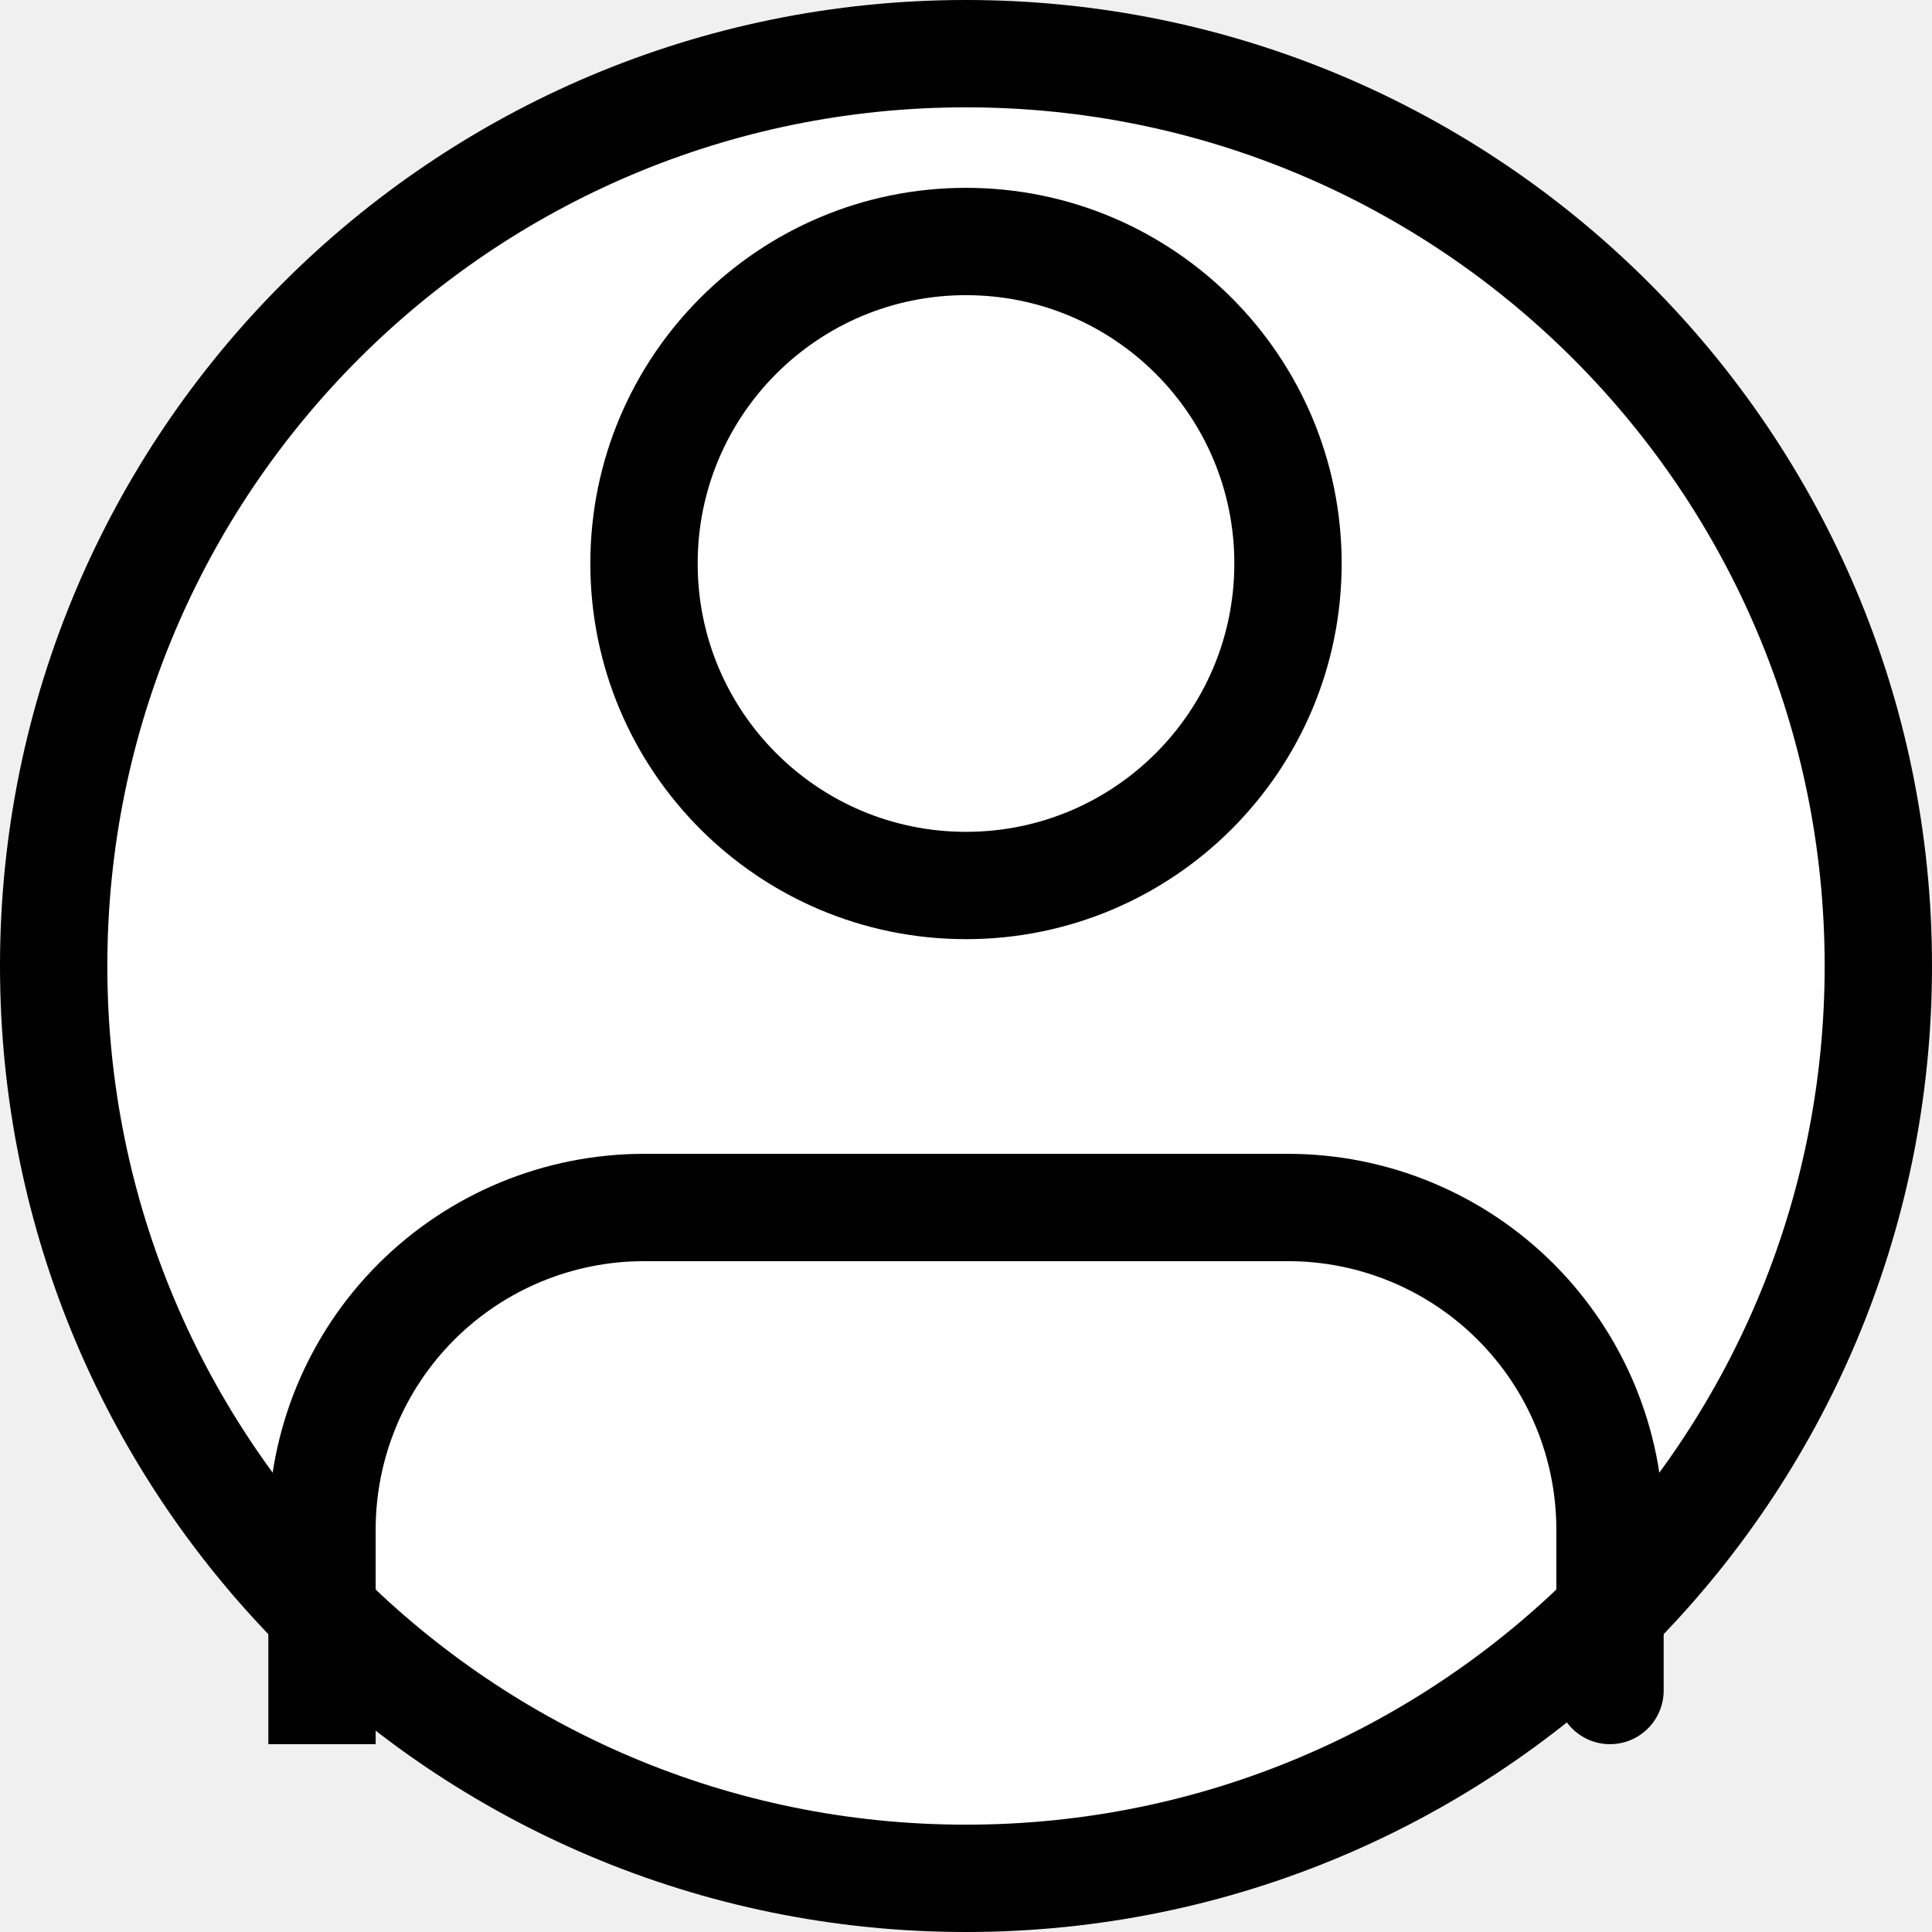
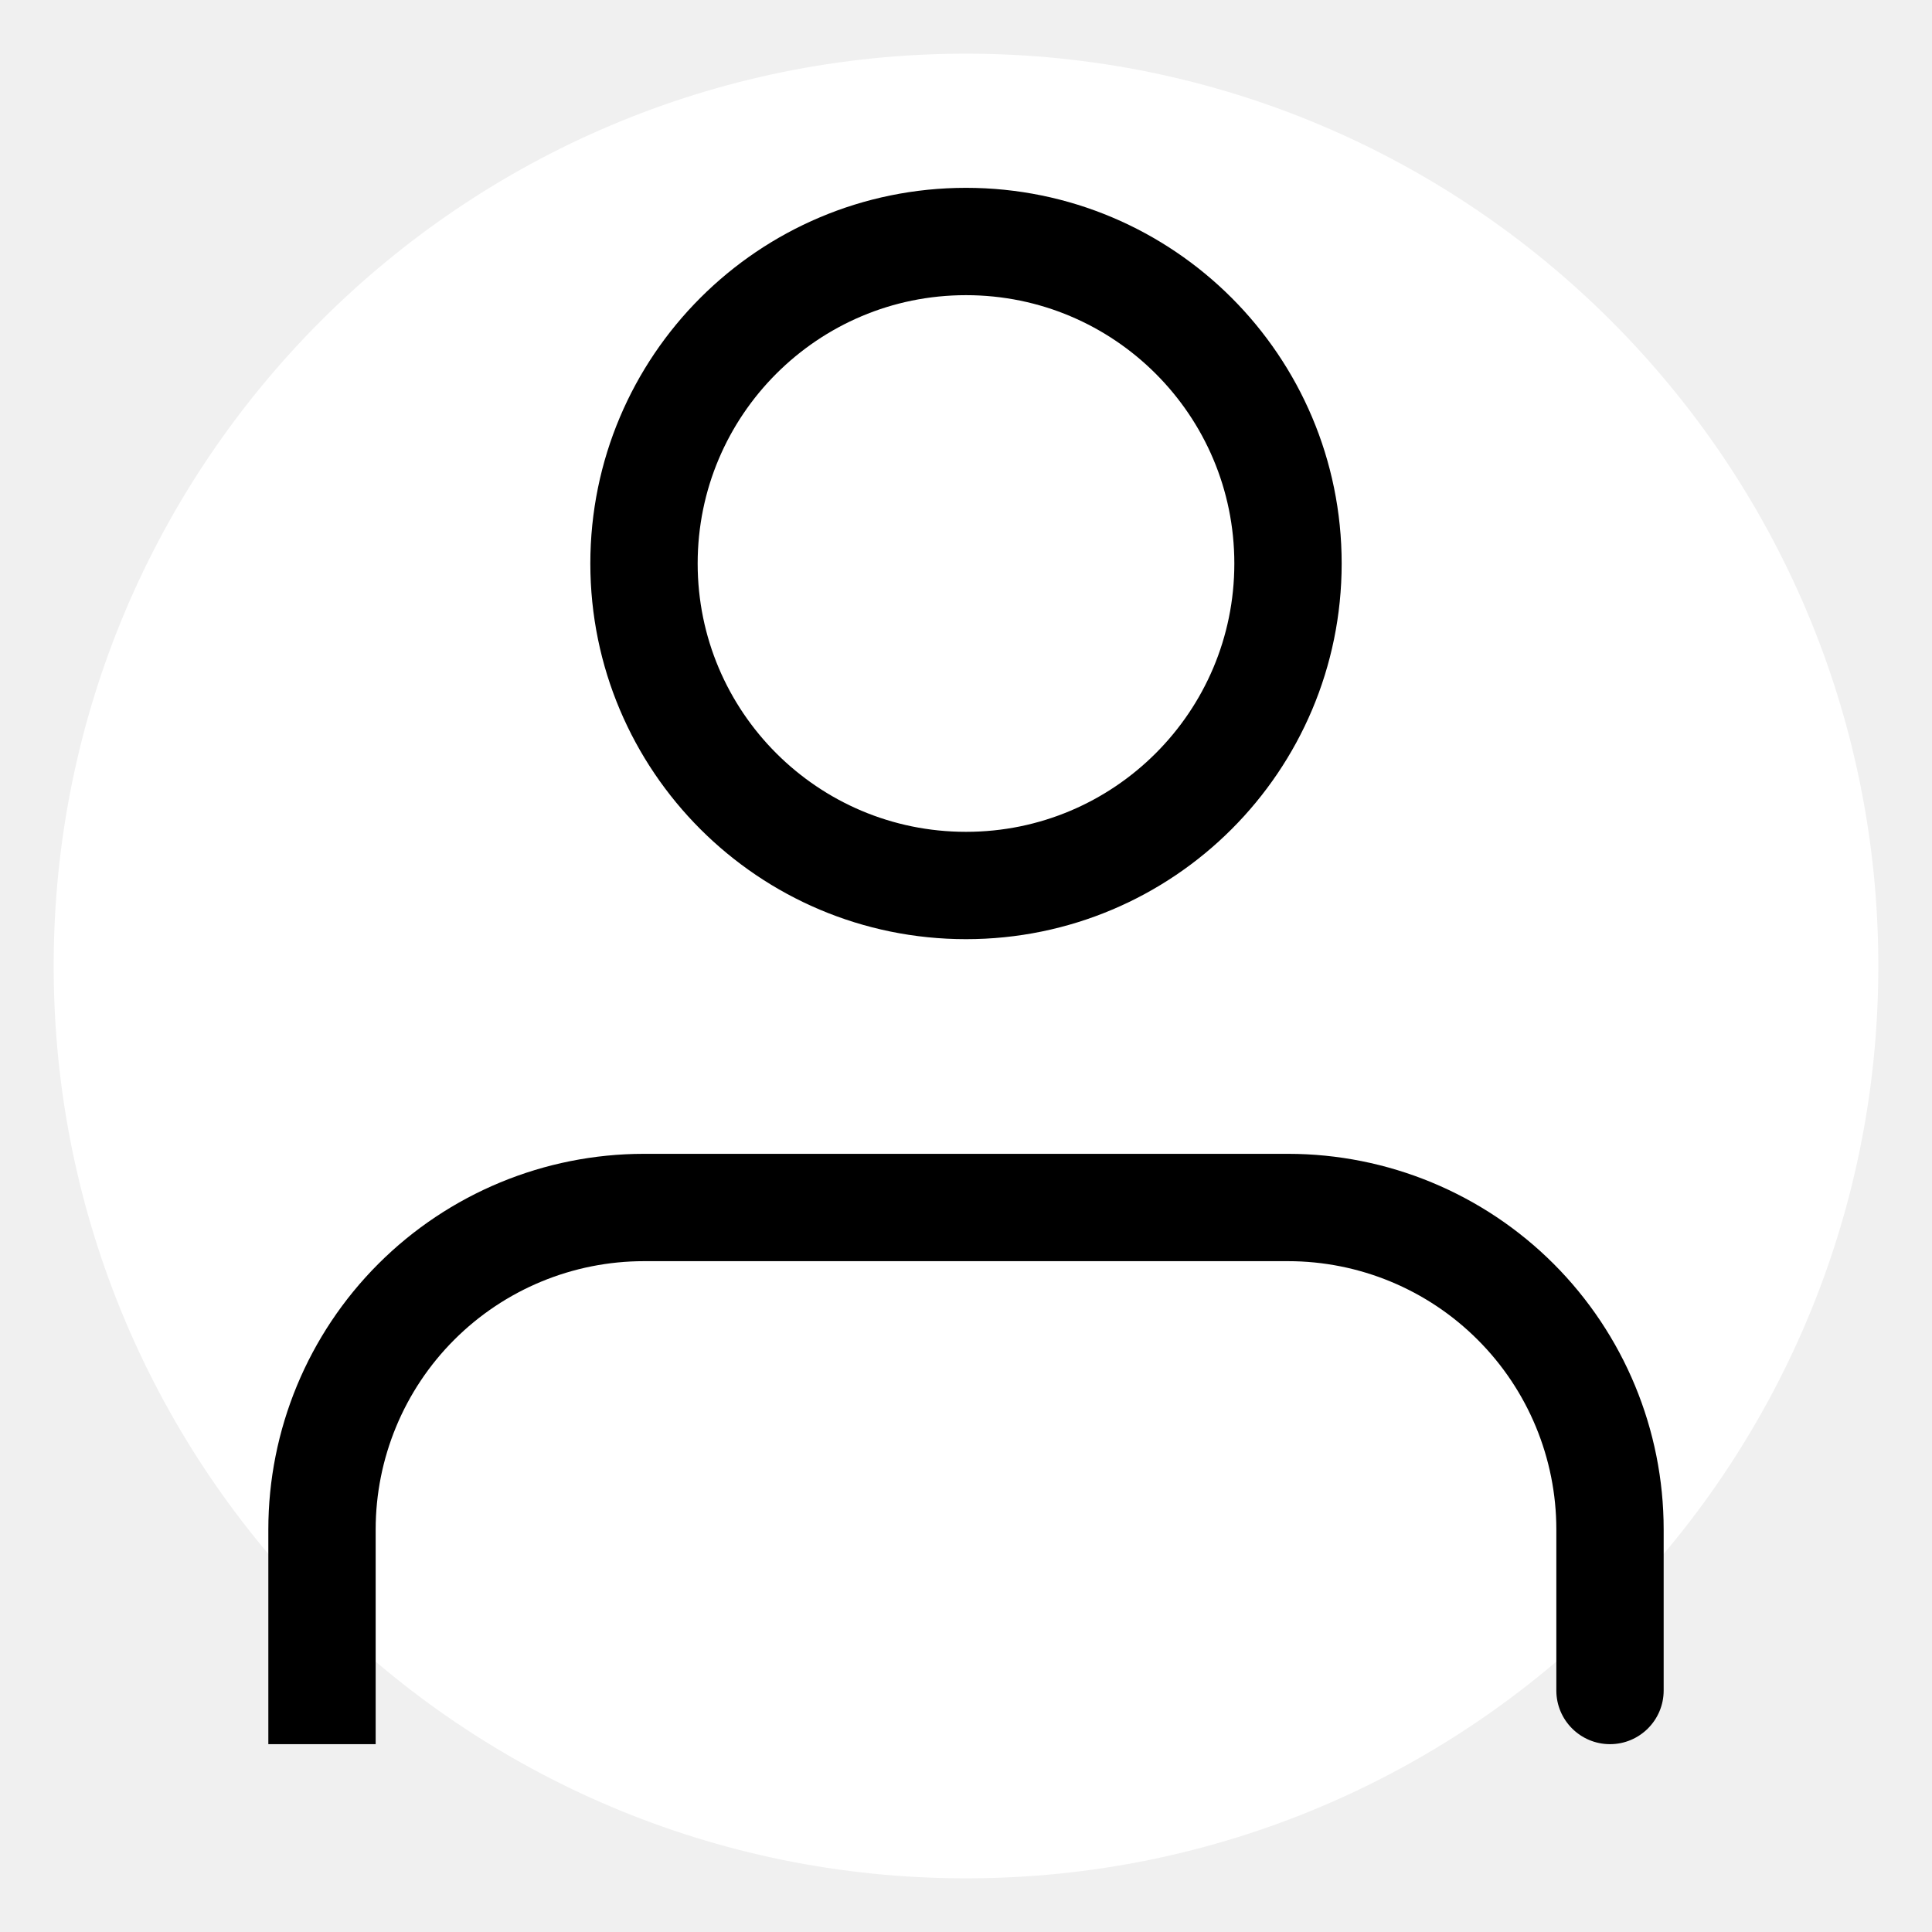
<svg xmlns="http://www.w3.org/2000/svg" width="36" height="36" viewBox="0 0 36 36" fill="none">
  <path d="M1 18C1 8.611 8.611 1 18 1C27.389 1 35 8.611 35 18C35 27.389 27.389 35 18 35C8.611 35 1 27.389 1 18Z" fill="white" />
-   <path d="M1 18C1 8.611 8.611 1 18 1C27.389 1 35 8.611 35 18C35 27.389 27.389 35 18 35C8.611 35 1 27.389 1 18Z" stroke="black" stroke-width="2" />
  <path d="M29 31.5C29 32.052 29.448 32.5 30 32.5C30.552 32.5 31 32.052 31 31.5H29ZM24 22.5V21.5V22.5ZM12 22.5V21.5V22.5ZM6 28.5H5H6ZM5 31.5V32.5H7V31.5H5ZM31 31.5V28.5H29V31.5H31ZM31 28.5C31 26.643 30.262 24.863 28.95 23.55L27.535 24.965C28.473 25.902 29 27.174 29 28.5H31ZM28.95 23.55C27.637 22.238 25.857 21.5 24 21.5V23.5C25.326 23.5 26.598 24.027 27.535 24.965L28.95 23.55ZM24 21.5H12V23.5H24V21.5ZM12 21.5C10.143 21.5 8.363 22.238 7.05 23.55L8.464 24.965C9.402 24.027 10.674 23.5 12 23.5V21.5ZM7.05 23.55C5.737 24.863 5 26.643 5 28.5H7C7 27.174 7.527 25.902 8.464 24.965L7.05 23.55ZM5 28.5V31.5H7V28.5H5Z" fill="black" />
  <path d="M18 16.5C21.314 16.5 24 13.814 24 10.5C24 7.186 21.314 4.5 18 4.5C14.686 4.5 12 7.186 12 10.5C12 13.814 14.686 16.5 18 16.5Z" stroke="black" stroke-width="2" stroke-linecap="round" stroke-linejoin="round" />
</svg>
